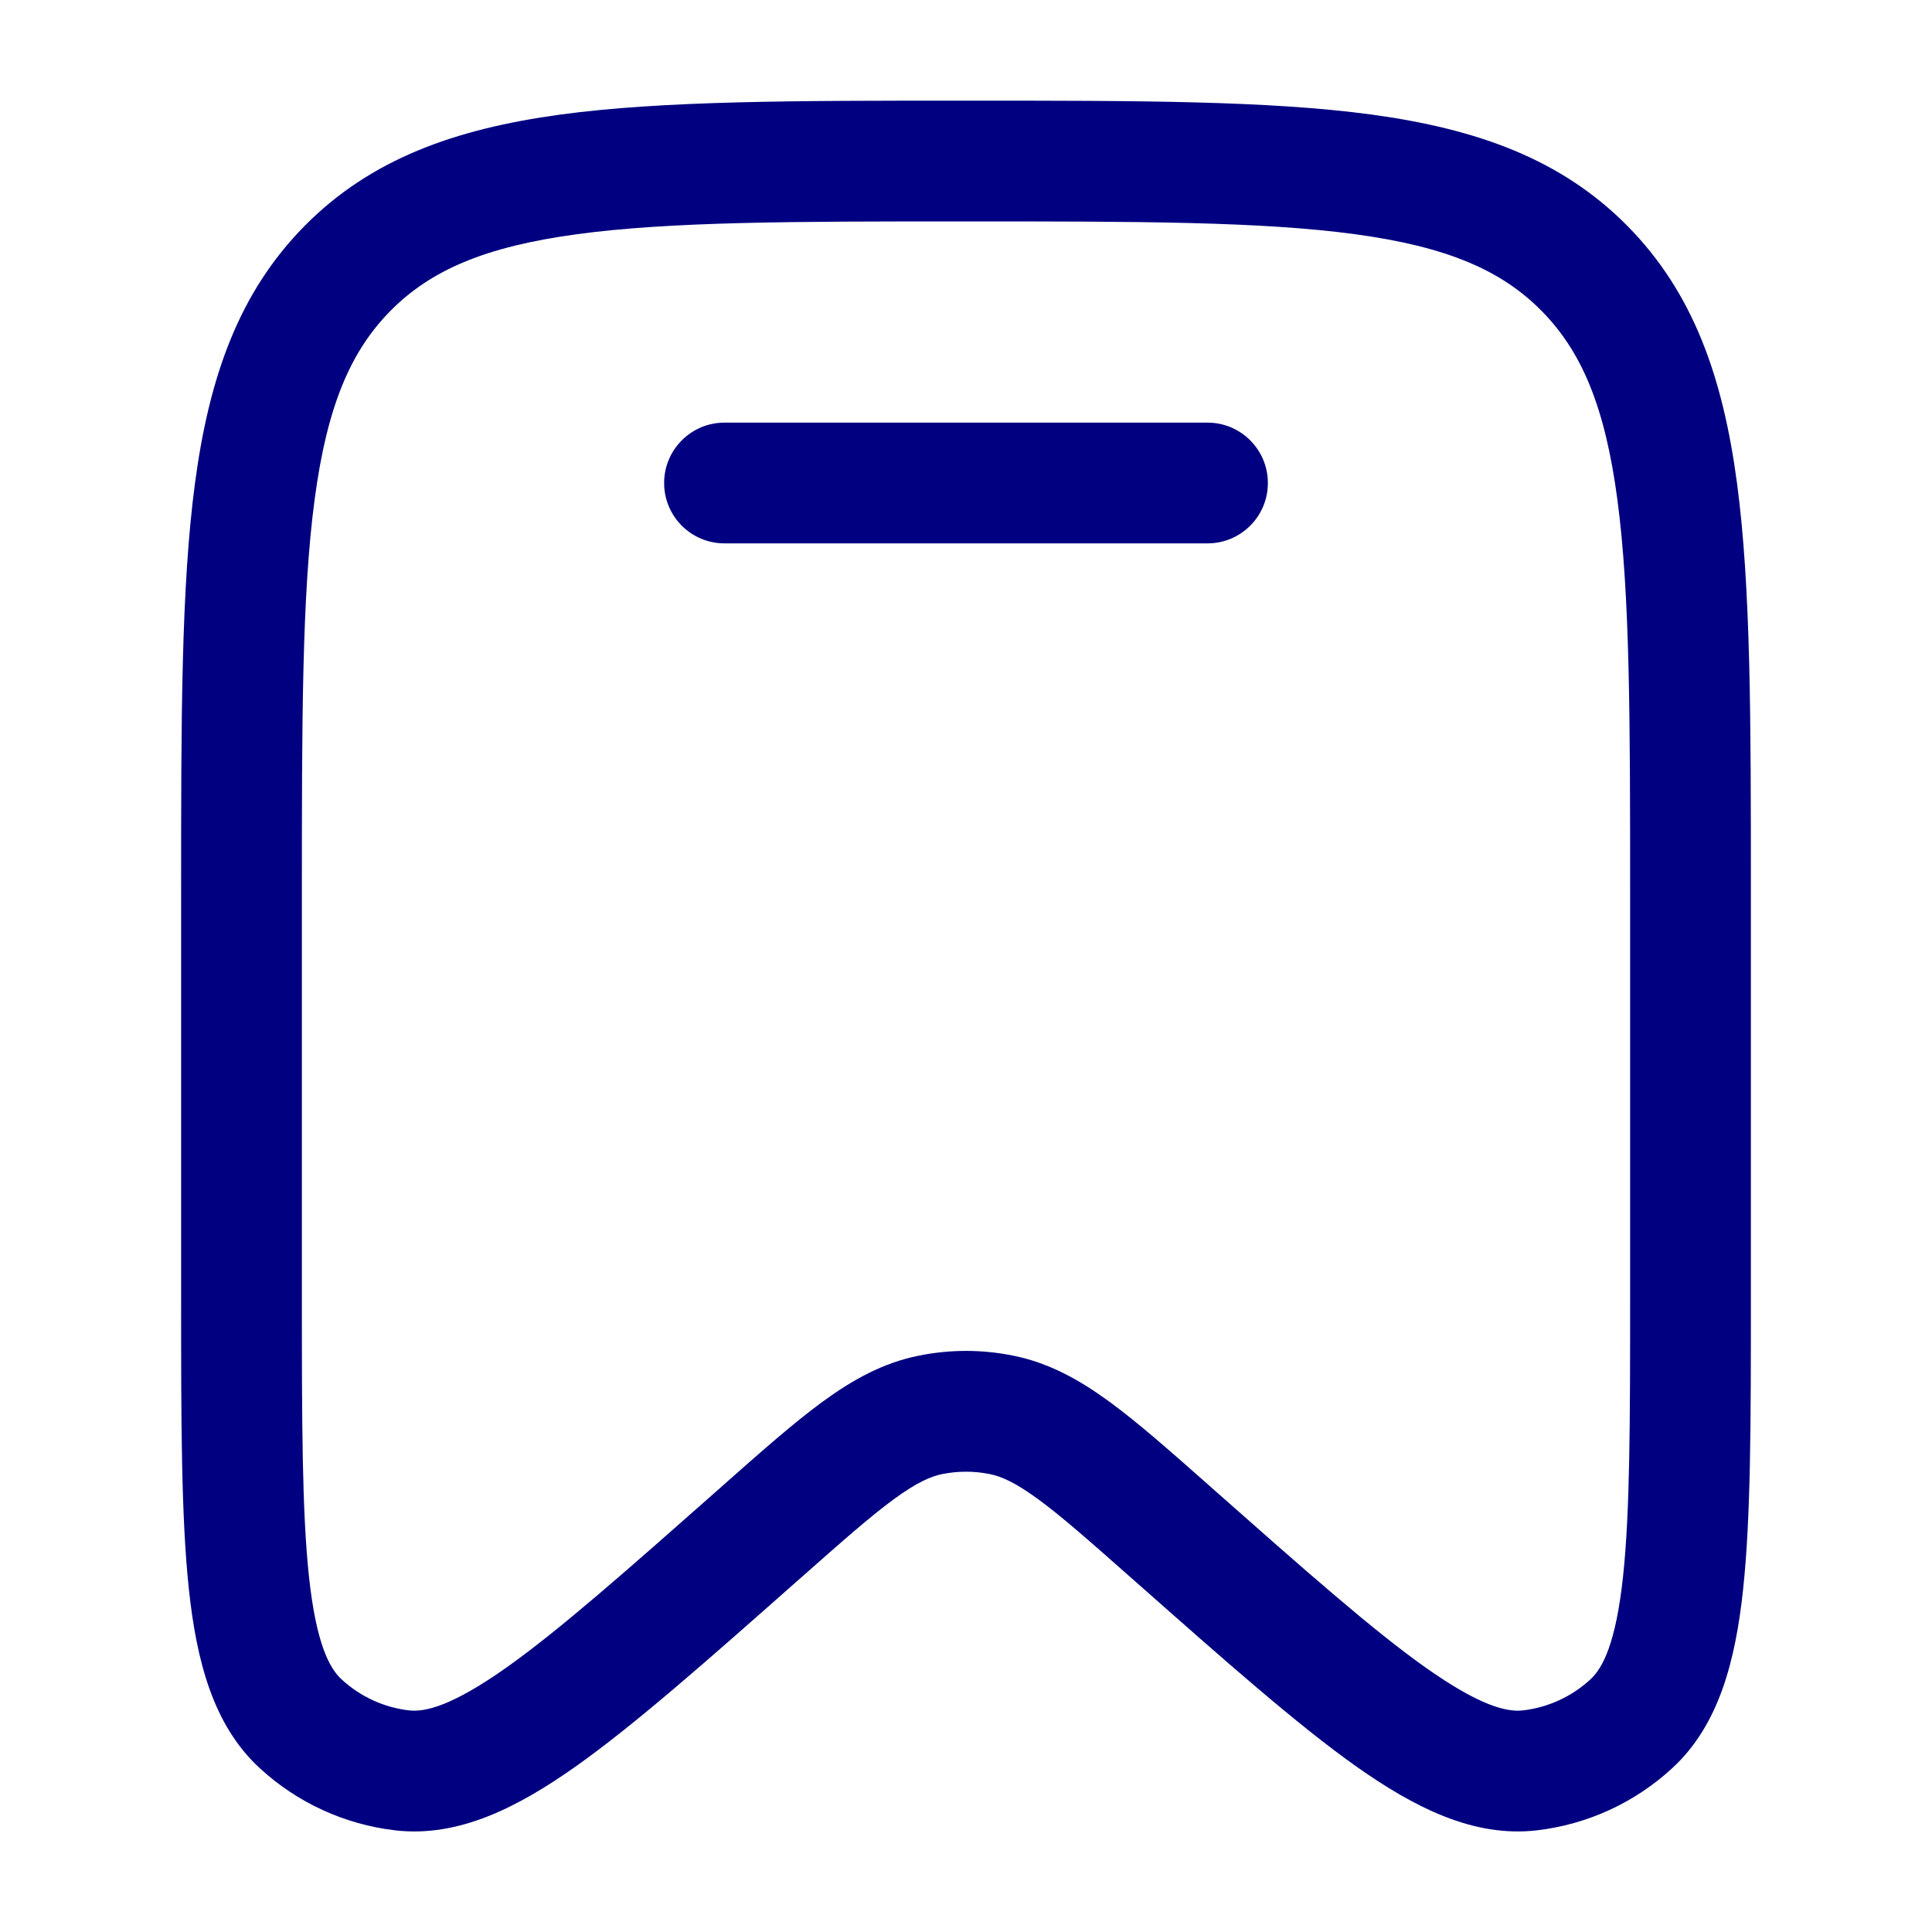
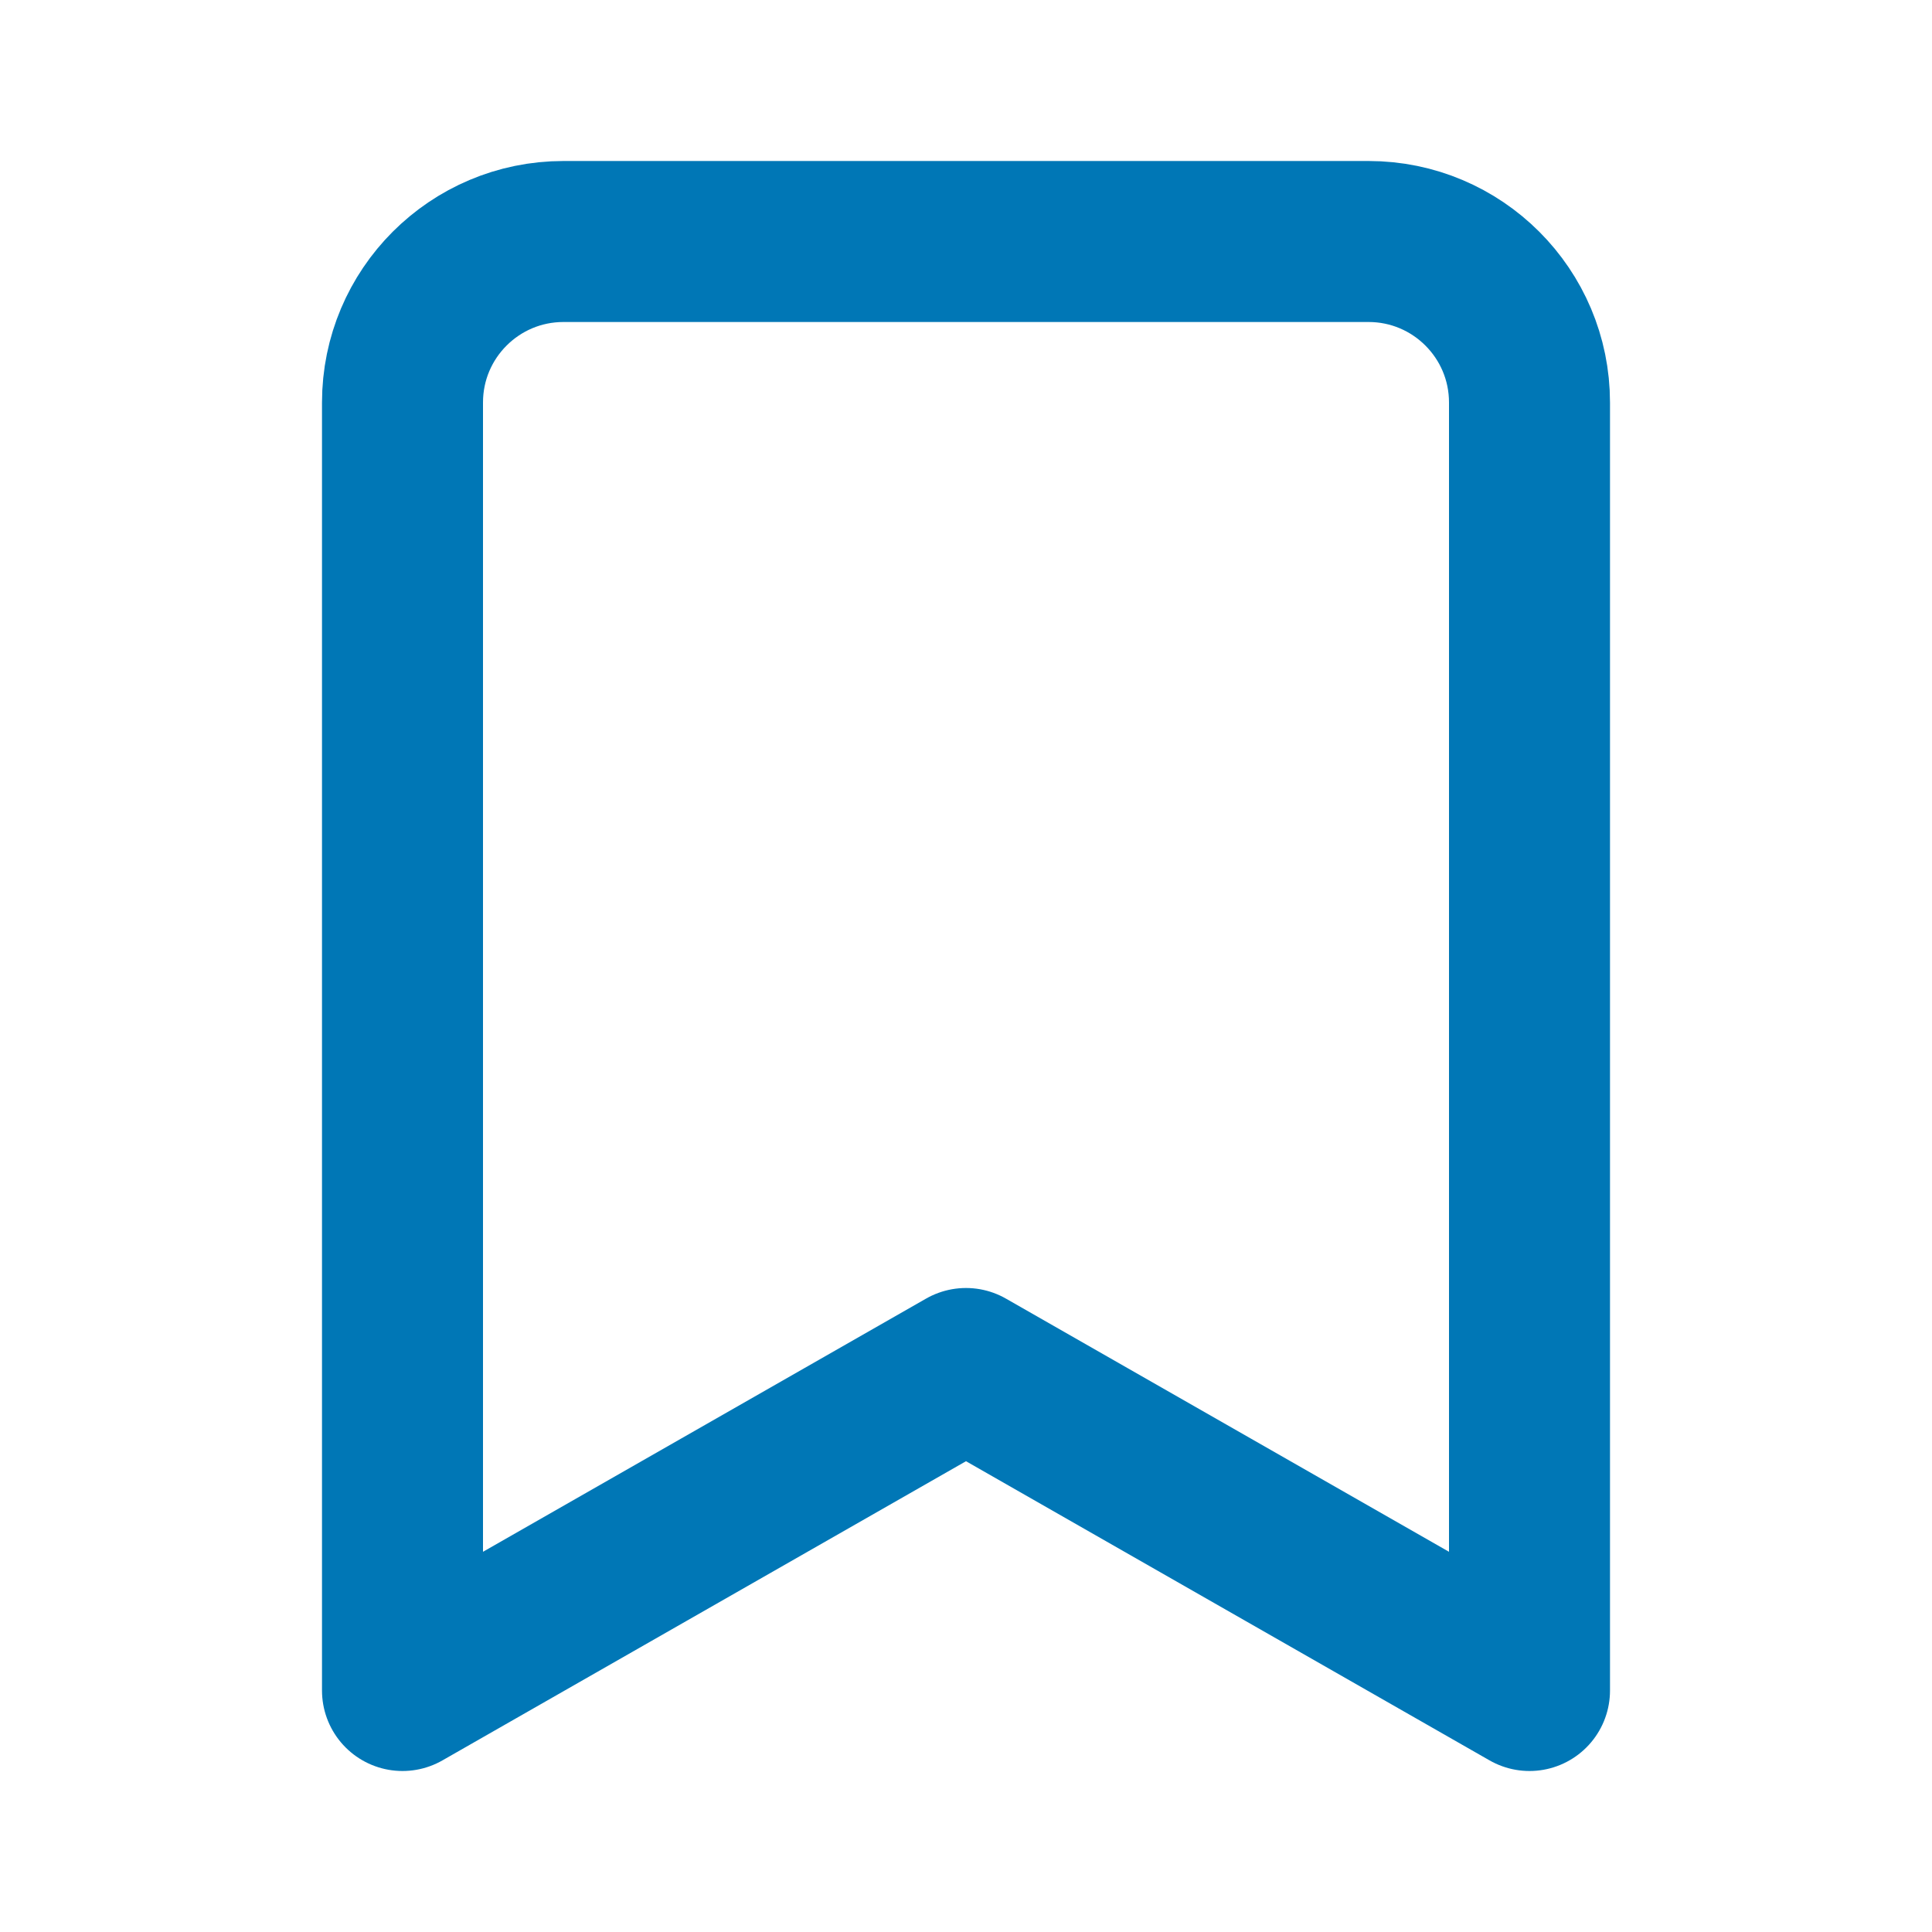
- <svg xmlns="http://www.w3.org/2000/svg" width="20" height="20" viewBox="0 0 20 20" fill="none">
-   <path d="M7.5 4.375C7.155 4.375 6.875 4.655 6.875 5C6.875 5.346 7.155 5.625 7.5 5.625H12.5C12.845 5.625 13.125 5.346 13.125 5C13.125 4.655 12.845 4.375 12.5 4.375H7.5Z" fill="#000080" />
-   <path fill-rule="evenodd" clip-rule="evenodd" d="M9.952 1.042C8.225 1.042 6.864 1.042 5.801 1.186C4.709 1.335 3.838 1.646 3.154 2.338C2.471 3.029 2.164 3.906 2.018 5.006C1.875 6.08 1.875 7.454 1.875 9.201V13.45C1.875 14.706 1.875 15.7 1.955 16.449C2.034 17.189 2.204 17.857 2.688 18.303C3.077 18.662 3.568 18.887 4.093 18.948C4.749 19.023 5.362 18.709 5.966 18.282C6.576 17.849 7.317 17.194 8.252 16.367L8.283 16.34C8.716 15.957 9.009 15.698 9.254 15.519C9.491 15.346 9.635 15.283 9.757 15.259C9.917 15.227 10.083 15.227 10.243 15.259C10.365 15.283 10.509 15.346 10.746 15.519C10.991 15.698 11.284 15.957 11.717 16.34L11.748 16.367C12.683 17.194 13.424 17.849 14.034 18.282C14.638 18.709 15.251 19.023 15.907 18.948C16.432 18.887 16.923 18.662 17.312 18.303C17.796 17.857 17.966 17.189 18.045 16.449C18.125 15.7 18.125 14.706 18.125 13.45V9.201C18.125 7.454 18.125 6.08 17.982 5.006C17.836 3.906 17.529 3.029 16.846 2.338C16.162 1.646 15.291 1.335 14.199 1.186C13.136 1.042 11.775 1.042 10.048 1.042H9.952ZM4.043 3.217C4.457 2.798 5.019 2.554 5.969 2.425C6.939 2.293 8.214 2.292 10 2.292C11.786 2.292 13.061 2.293 14.031 2.425C14.981 2.554 15.543 2.798 15.957 3.217C16.372 3.636 16.615 4.207 16.743 5.171C16.874 6.153 16.875 7.444 16.875 9.248V13.409C16.875 14.715 16.874 15.642 16.802 16.317C16.728 17.008 16.592 17.267 16.465 17.384C16.27 17.564 16.025 17.676 15.765 17.706C15.598 17.725 15.32 17.66 14.757 17.262C14.208 16.873 13.518 16.263 12.546 15.404L12.524 15.384C12.118 15.025 11.781 14.727 11.484 14.51C11.173 14.283 10.859 14.108 10.49 14.034C10.166 13.968 9.834 13.968 9.51 14.034C9.141 14.108 8.827 14.283 8.516 14.51C8.219 14.727 7.882 15.025 7.476 15.384L7.454 15.404C6.482 16.263 5.792 16.873 5.243 17.262C4.68 17.66 4.402 17.725 4.235 17.706C3.975 17.676 3.73 17.564 3.535 17.384C3.408 17.267 3.272 17.008 3.198 16.317C3.126 15.642 3.125 14.715 3.125 13.409V9.248C3.125 7.444 3.126 6.153 3.257 5.171C3.385 4.207 3.628 3.636 4.043 3.217Z" fill="#000080" />
+ <svg xmlns="http://www.w3.org/2000/svg" width="24" height="24" viewBox="0 0 24 24" fill="none" stroke="#0077b6" stroke-width="2" stroke-linecap="round" stroke-linejoin="round" class="lucide lucide-bookmark">
+   <path d="m19 21-7-4-7 4V5a2 2 0 0 1 2-2h10a2 2 0 0 1 2 2v16z" />
</svg>
